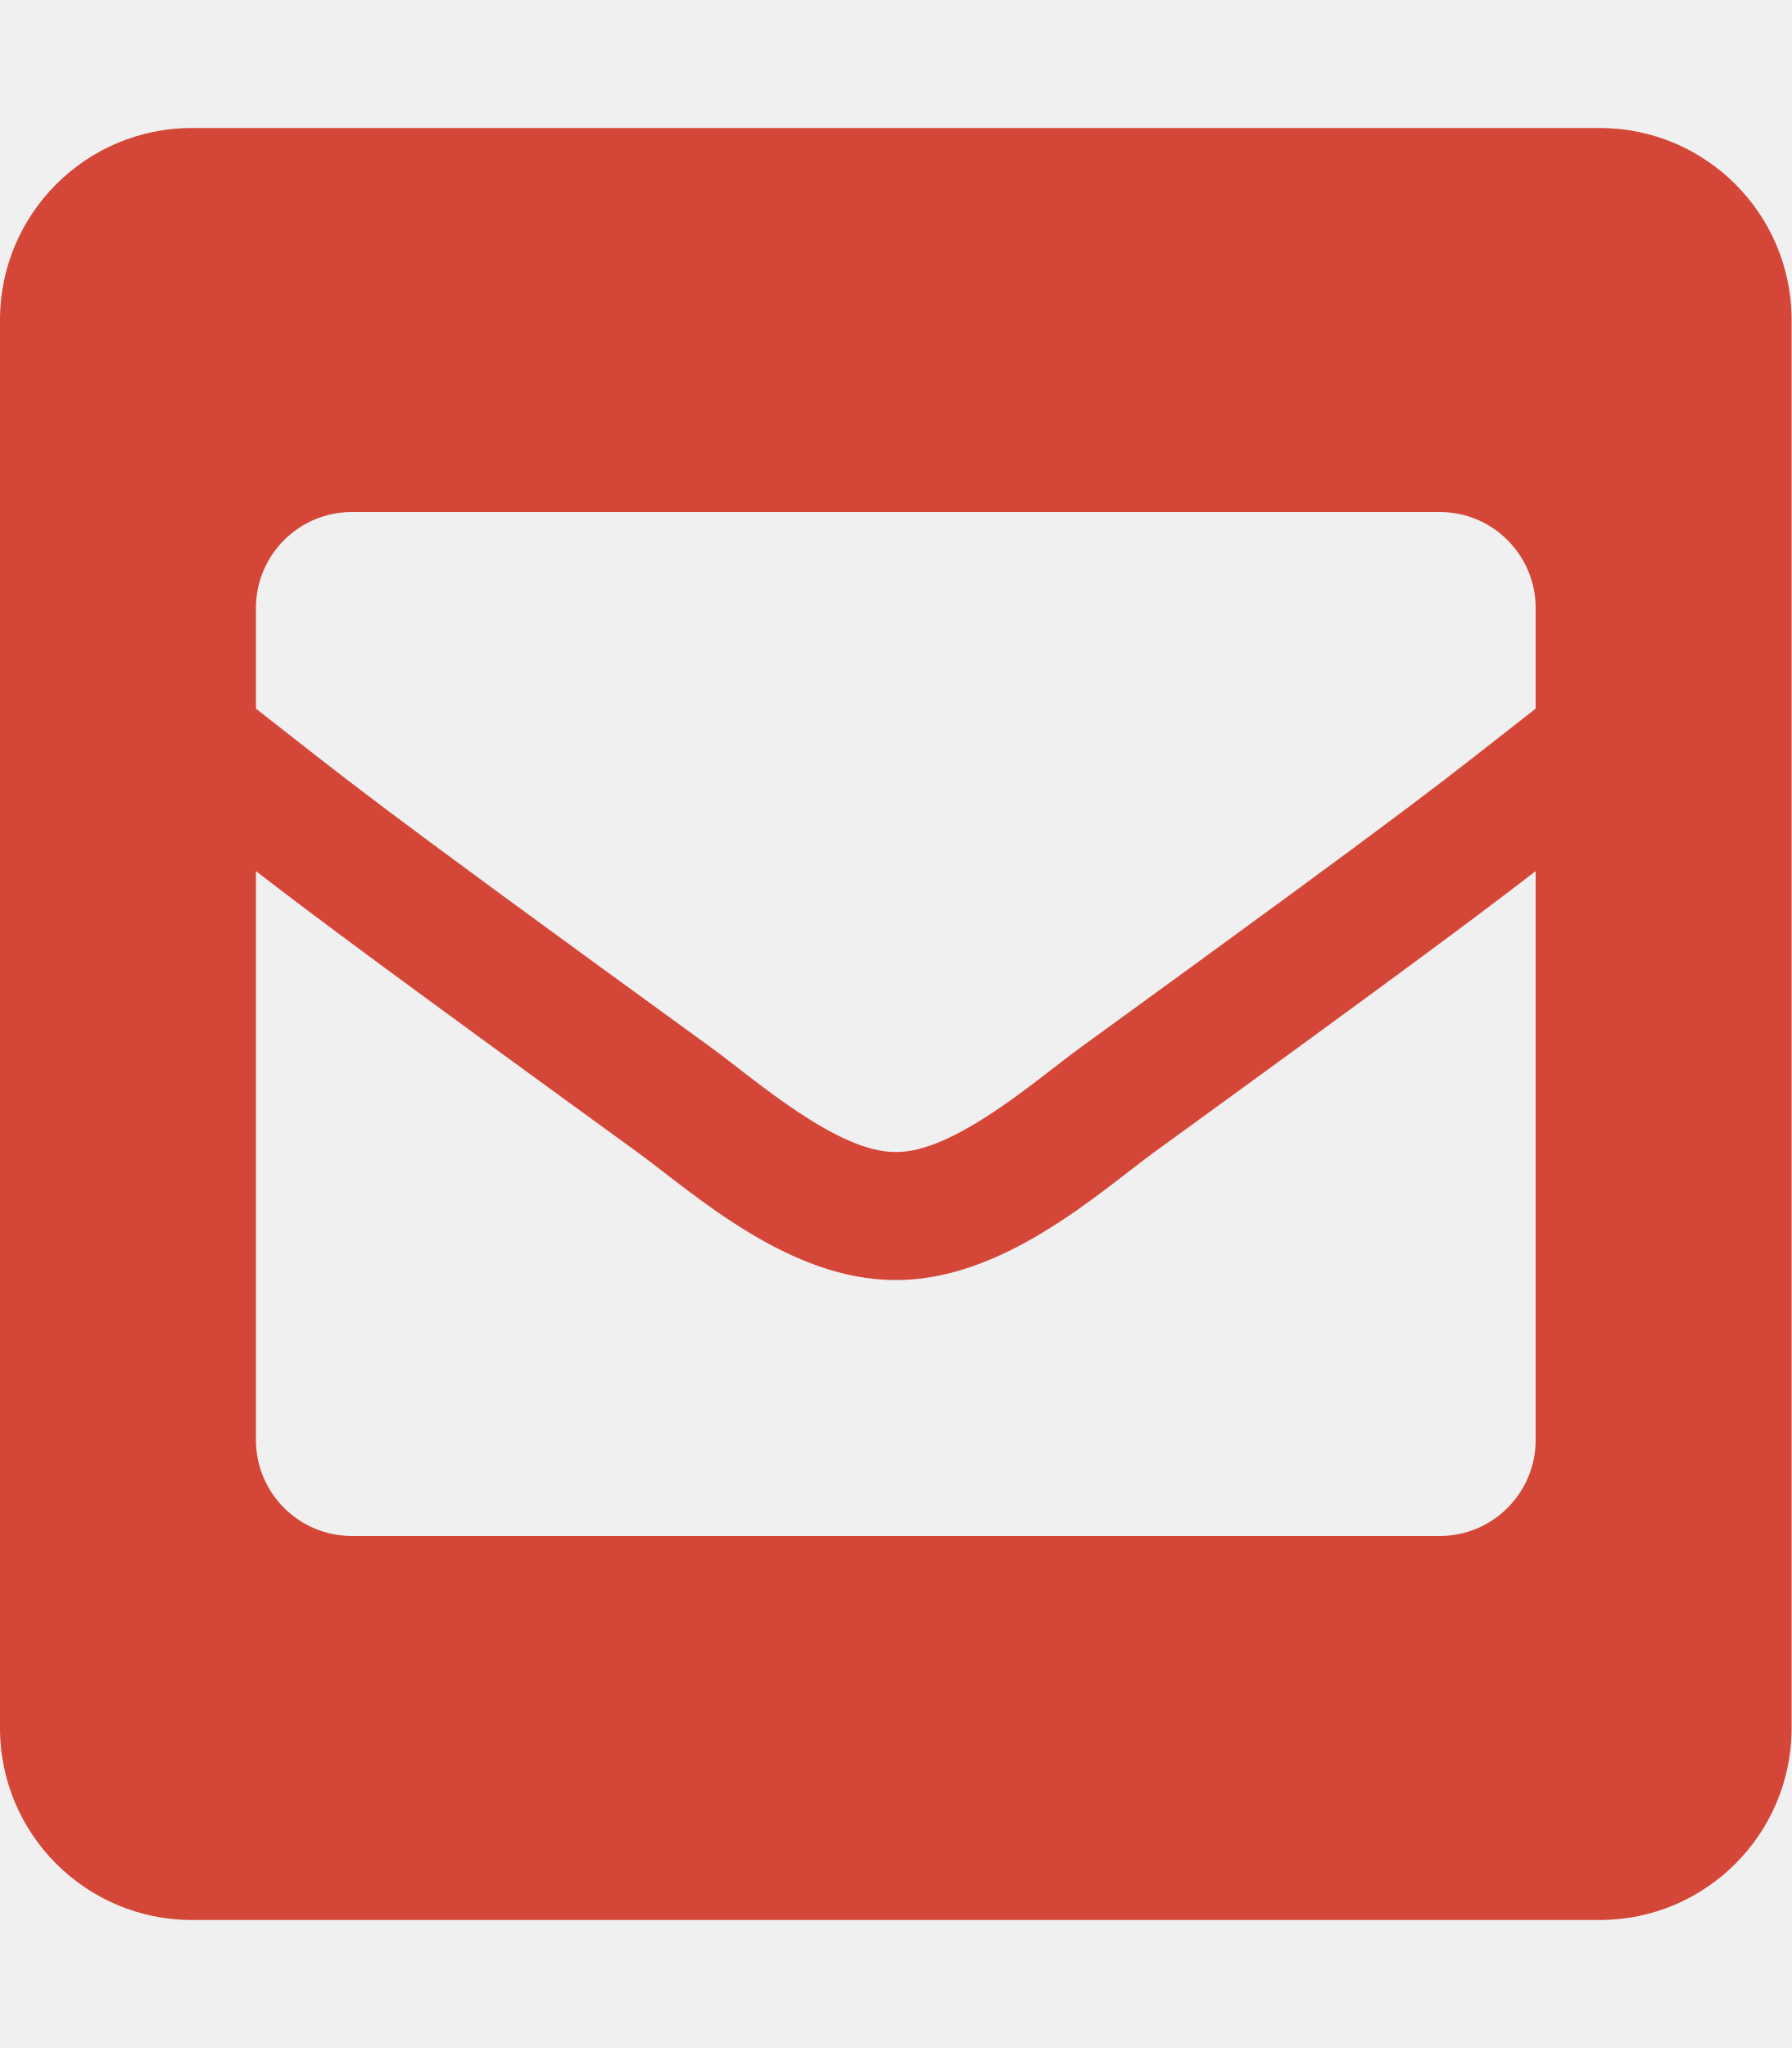
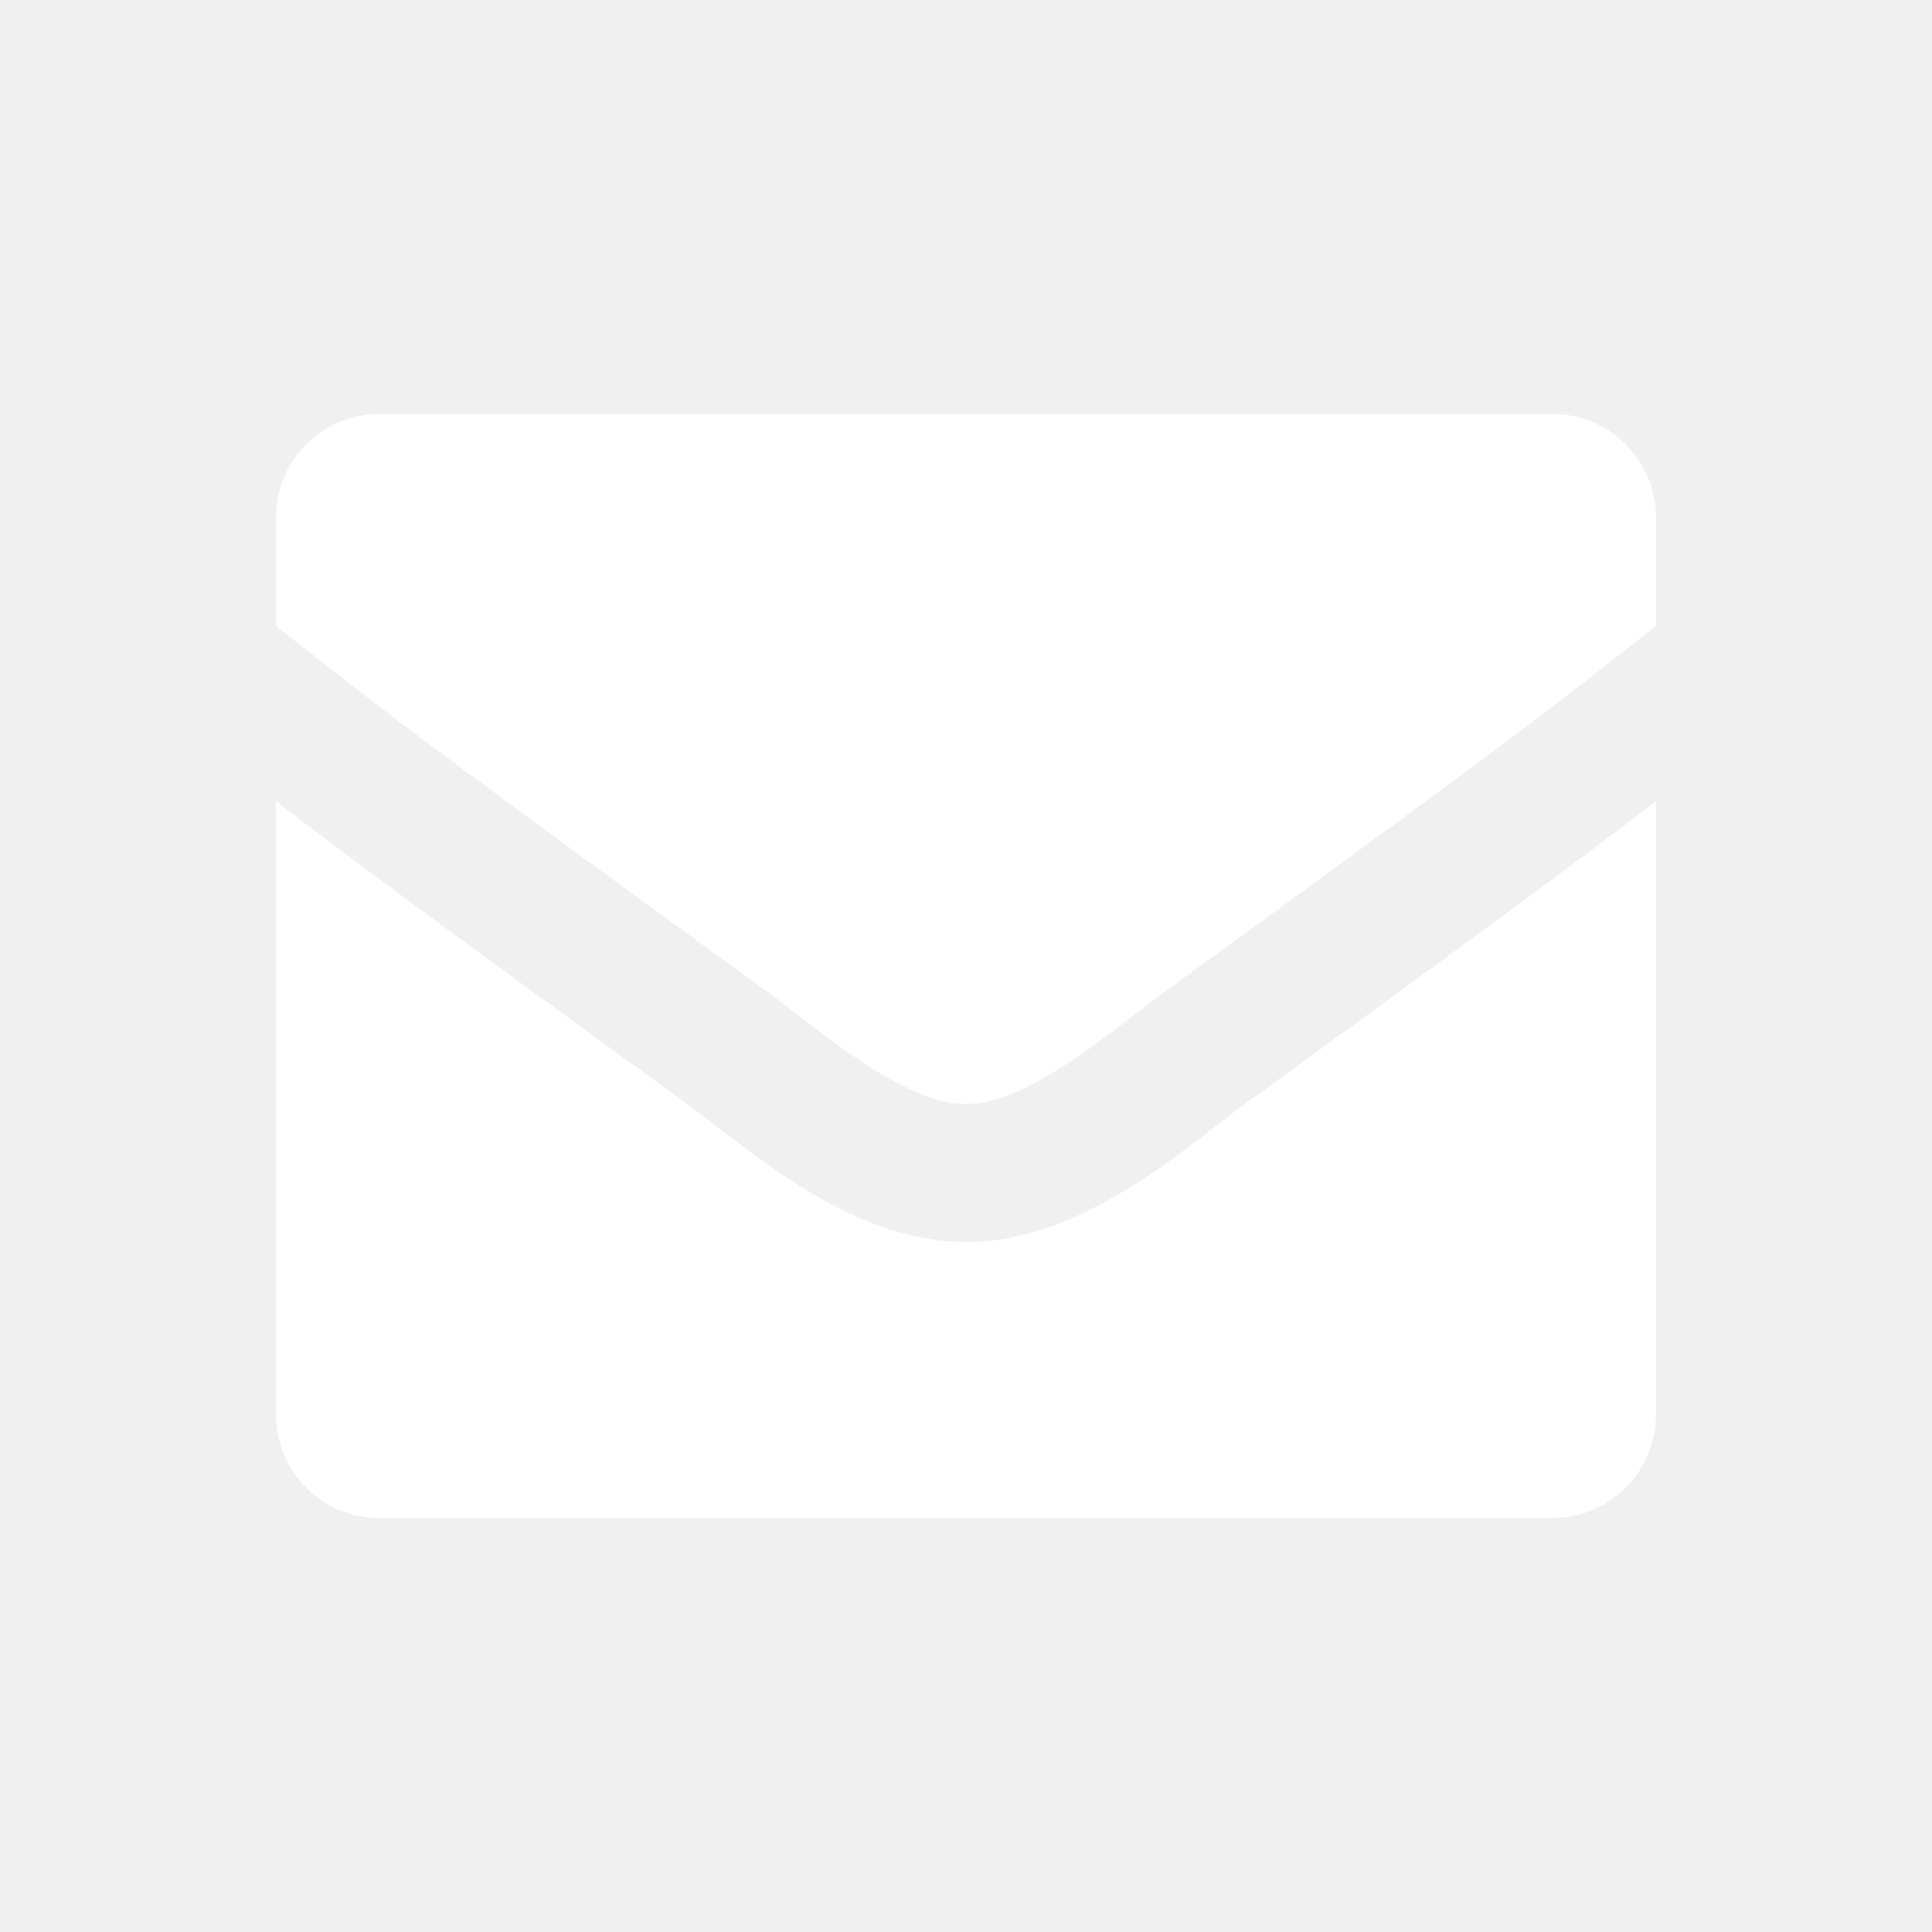
- <svg xmlns="http://www.w3.org/2000/svg" aria-hidden="true" focusable="false" data-prefix="fas" data-icon="envelope-square" class="svg-inline--fa fa-envelope-square fa-w-14" role="img" viewBox="0 0 448 512" version="1.1" id="svg4">
+ <svg xmlns="http://www.w3.org/2000/svg" aria-hidden="true" focusable="false" data-prefix="fas" data-icon="envelope-square" class="svg-inline--fa fa-envelope-square fa-w-14" role="img" viewBox="0 0 448 448" version="1.1" id="svg4" width="448" height="448">
  <defs id="defs8" />
-   <path fill="currentColor" d="M400 32H48C21.49 32 0 53.49 0 80v352c0 26.51 21.49 48 48 48h352c26.51 0 48-21.49 48-48V80c0-26.51-21.49-48-48-48zM178.117 262.104C87.429 196.287 88.353 196.121 64 177.167V152c0-13.255 10.745-24 24-24h272c13.255 0 24 10.745 24 24v25.167c-24.371 18.969-23.434 19.124-114.117 84.938-10.5 7.655-31.392 26.12-45.883 25.894-14.503.218-35.367-18.227-45.883-25.895zM384 217.775V360c0 13.255-10.745 24-24 24H88c-13.255 0-24-10.745-24-24V217.775c13.958 10.794 33.329 25.236 95.303 70.214 14.162 10.341 37.975 32.145 64.694 32.01 26.887.134 51.037-22.041 64.72-32.025 61.958-44.965 81.325-59.406 95.283-70.199z" id="path2" style="fill:#d44638;fill-opacity:1" />
+   <path style="fill:#004638;fill-opacity:0" d="m 448,48 v 352 c 0,26.51 -21.49,48 -48,48 H 48 C 21.49,448 0,426.51 0,400 V 48 C 0,21.49 21.49,0 48,0 h 352 c 26.51,0 48,21.49 48,48 z" id="path816" />
+   <path style="fill:#ffffff;fill-opacity:1" d="m 224,255.999 c 14.491,0.226 35.383,-18.239 45.883,-25.894 C 360.566,164.291 359.629,164.136 384,145.167 V 120 C 384,106.745 373.255,96 360,96 H 88 c -13.255,0 -24,10.745 -24,24 v 25.167 c 24.353,18.954 23.429,19.12 114.117,84.937 10.516,7.668 31.38,26.113 45.883,25.895 z" id="path814" />
+   <path style="fill:#ffffff;fill-opacity:1" d="m 288.717,255.974 c -13.683,9.984 -37.833,32.159 -64.72,32.025 -26.719,0.135 -50.532,-21.669 -64.694,-32.01 C 97.329,211.011 77.958,196.569 64,185.775 V 328 c 0,13.255 10.745,24 24,24 h 272 c 13.255,0 24,-10.745 24,-24 V 185.775 c -13.958,10.793 -33.325,25.234 -95.283,70.199 z" id="path2" />
</svg>
